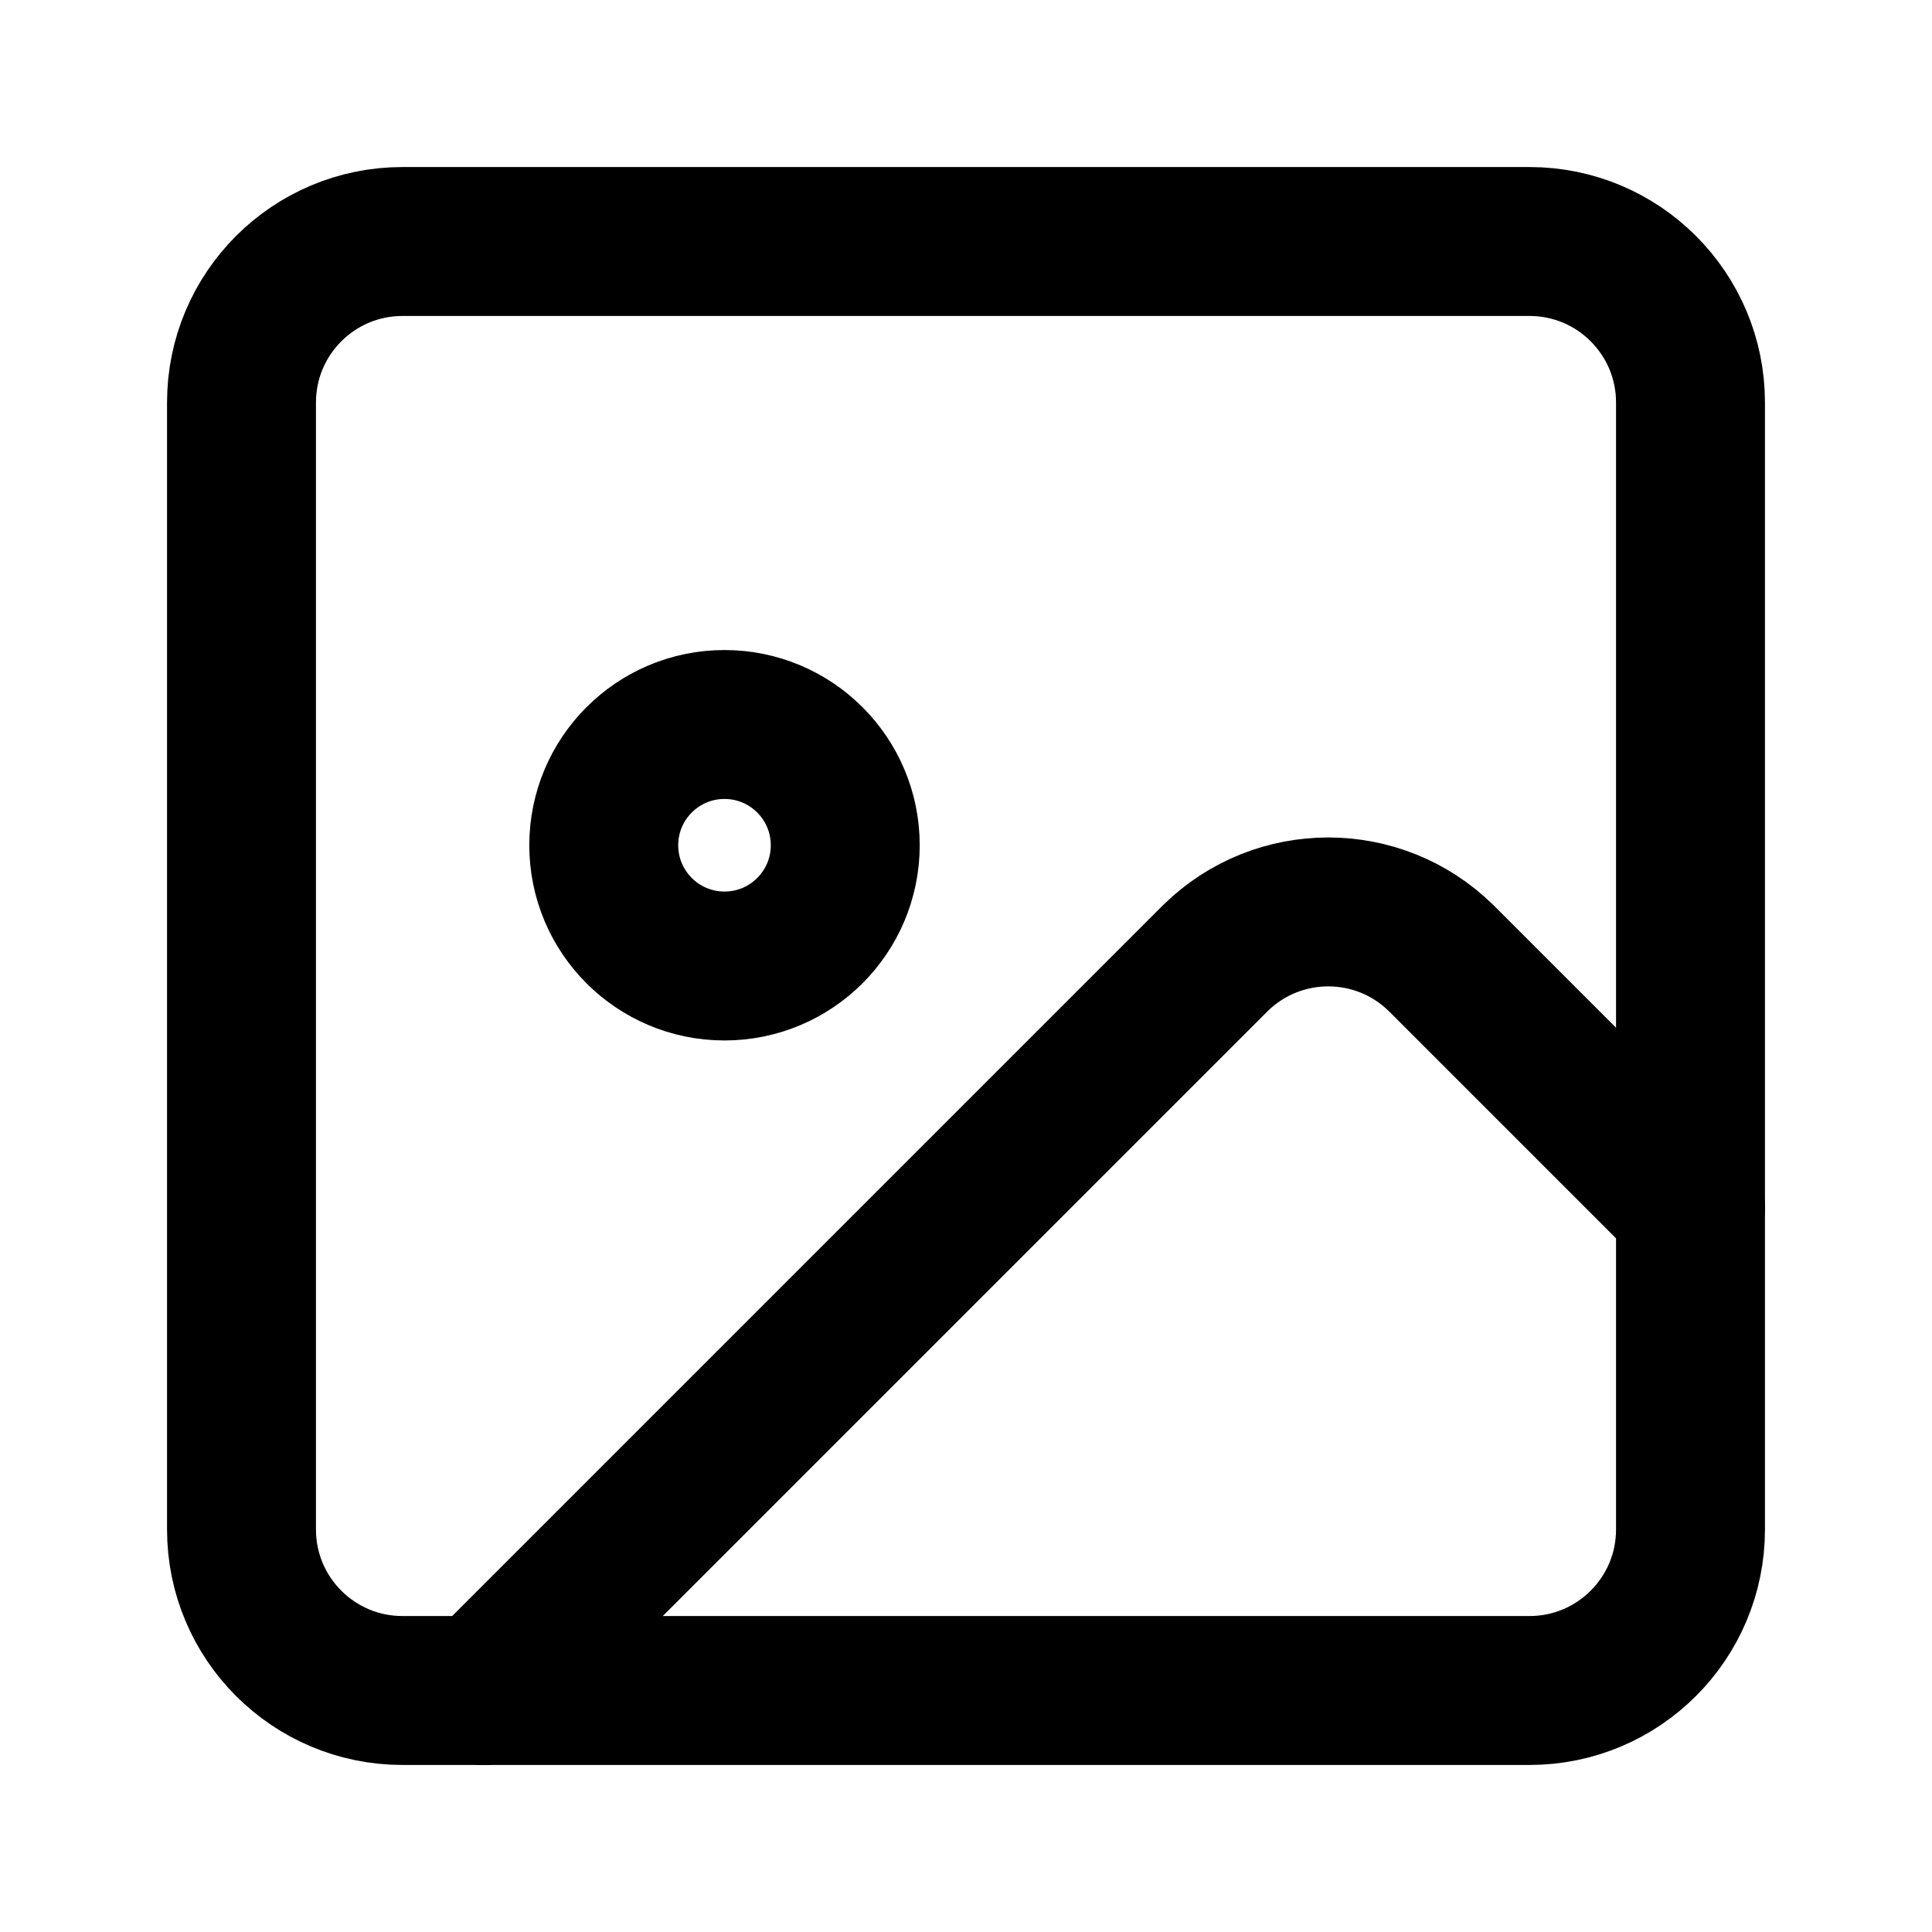
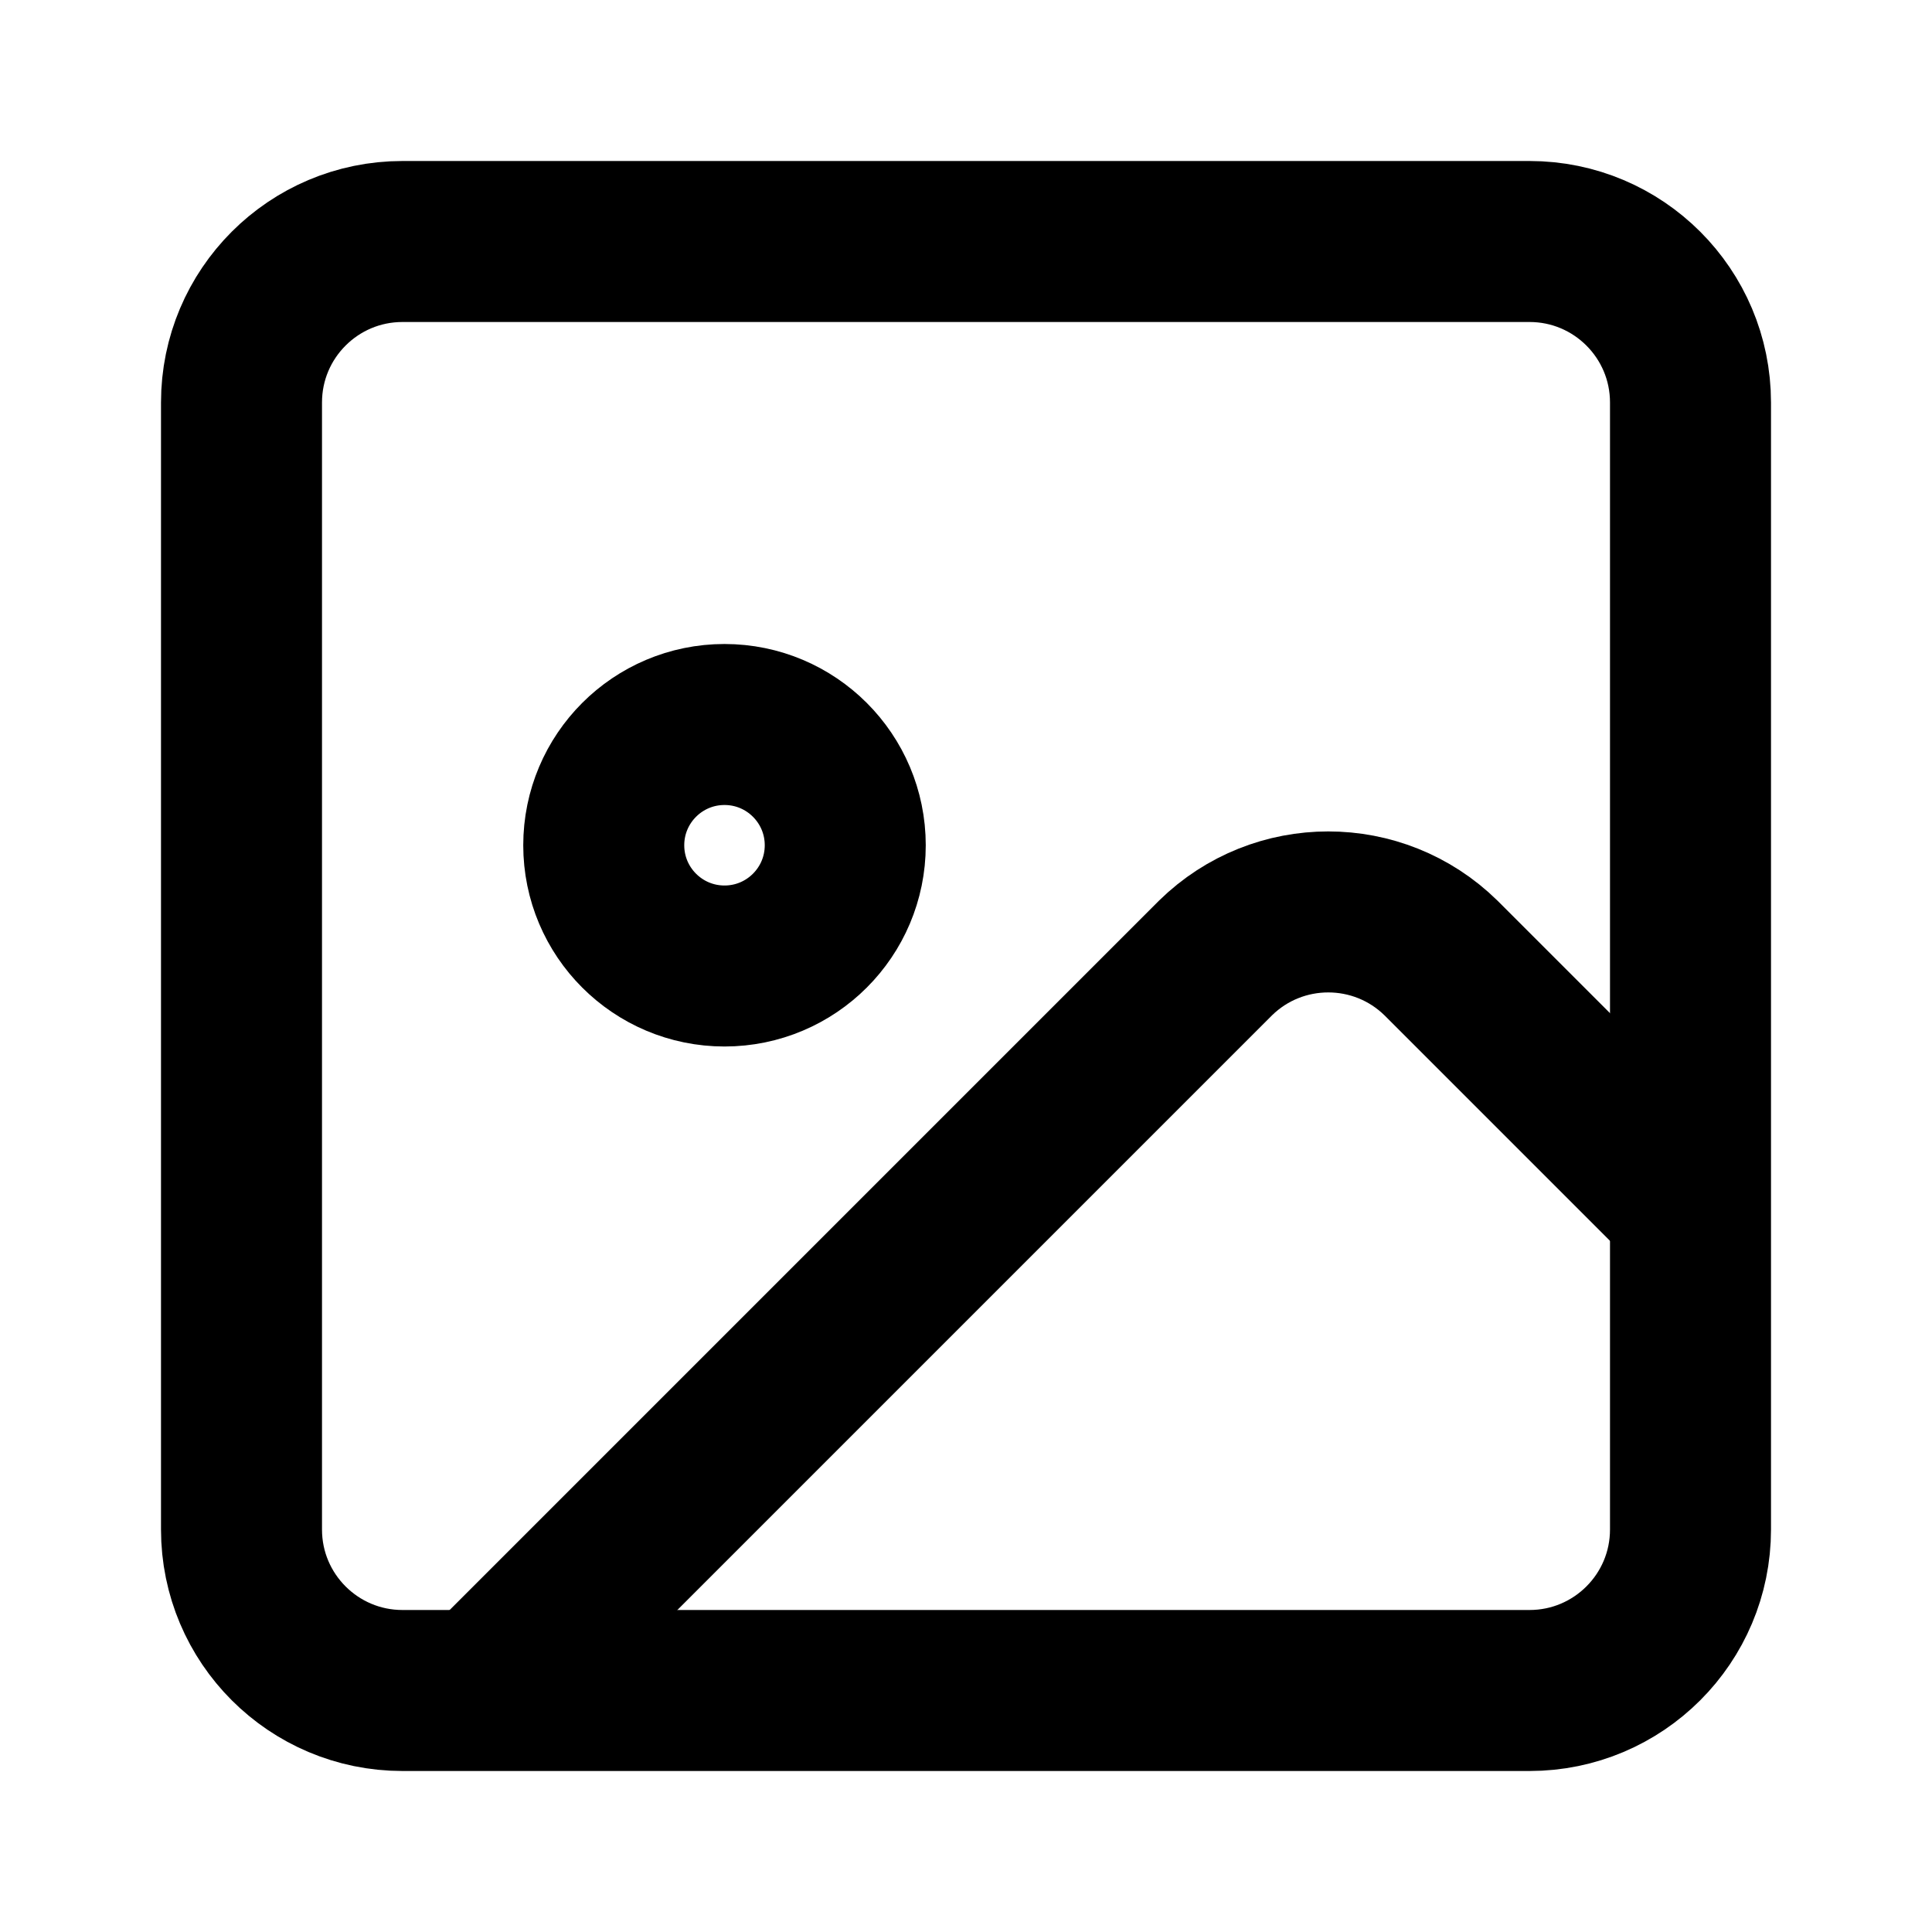
- <svg xmlns="http://www.w3.org/2000/svg" viewBox="0 0 24 24" fill="none" stroke="currentColor" stroke-width="1.85" stroke-linecap="round" stroke-linejoin="round">
+ <svg xmlns="http://www.w3.org/2000/svg" viewBox="0 0 24 24" fill="none" stroke="currentColor" stroke-width="2">
  <path d="M5 3h14a2 2 0 0 1 2 2v14a2 2 0 0 1-2 2H5a2 2 0 0 1-2-2V5a2 2 0 0 1 2-2z" />
  <path d="M9 9a1.5 1.5 0 1 0 0 3 1.5 1.5 0 1 0 0-3" />
  <path d="m21 15-3.1-3.1a2 2 0 0 0-2.8 0L6 21" />
</svg>
